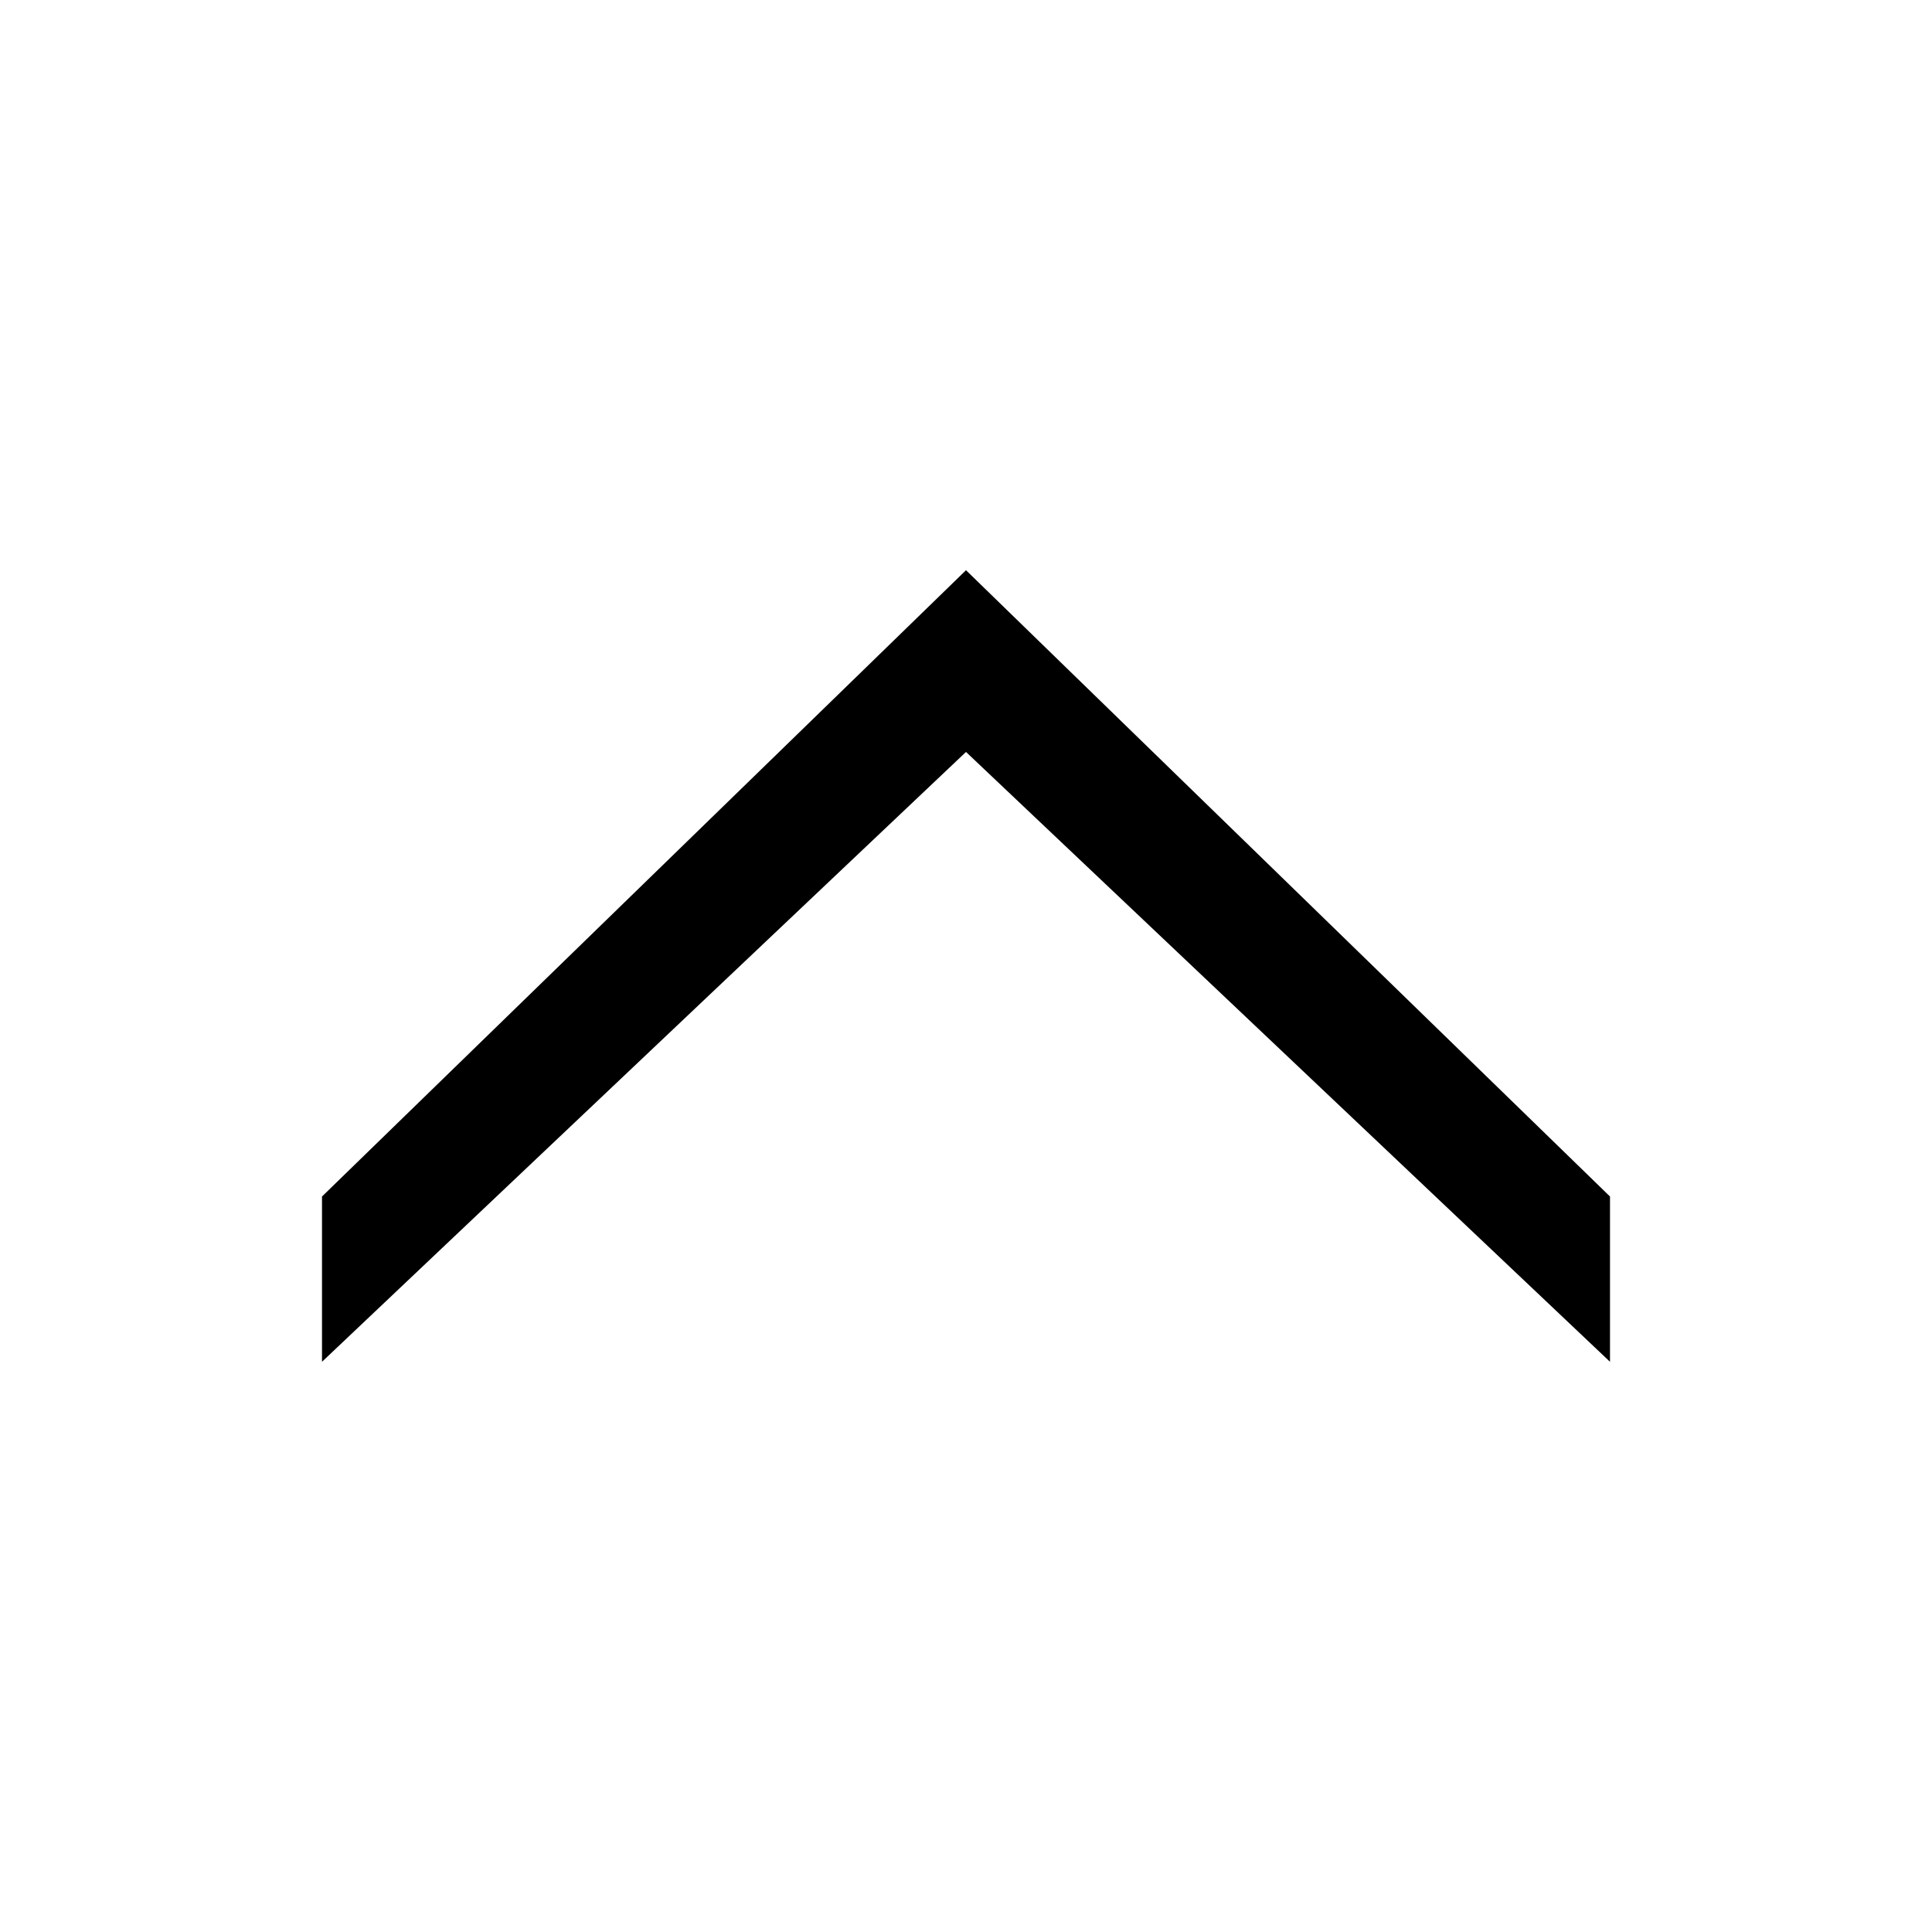
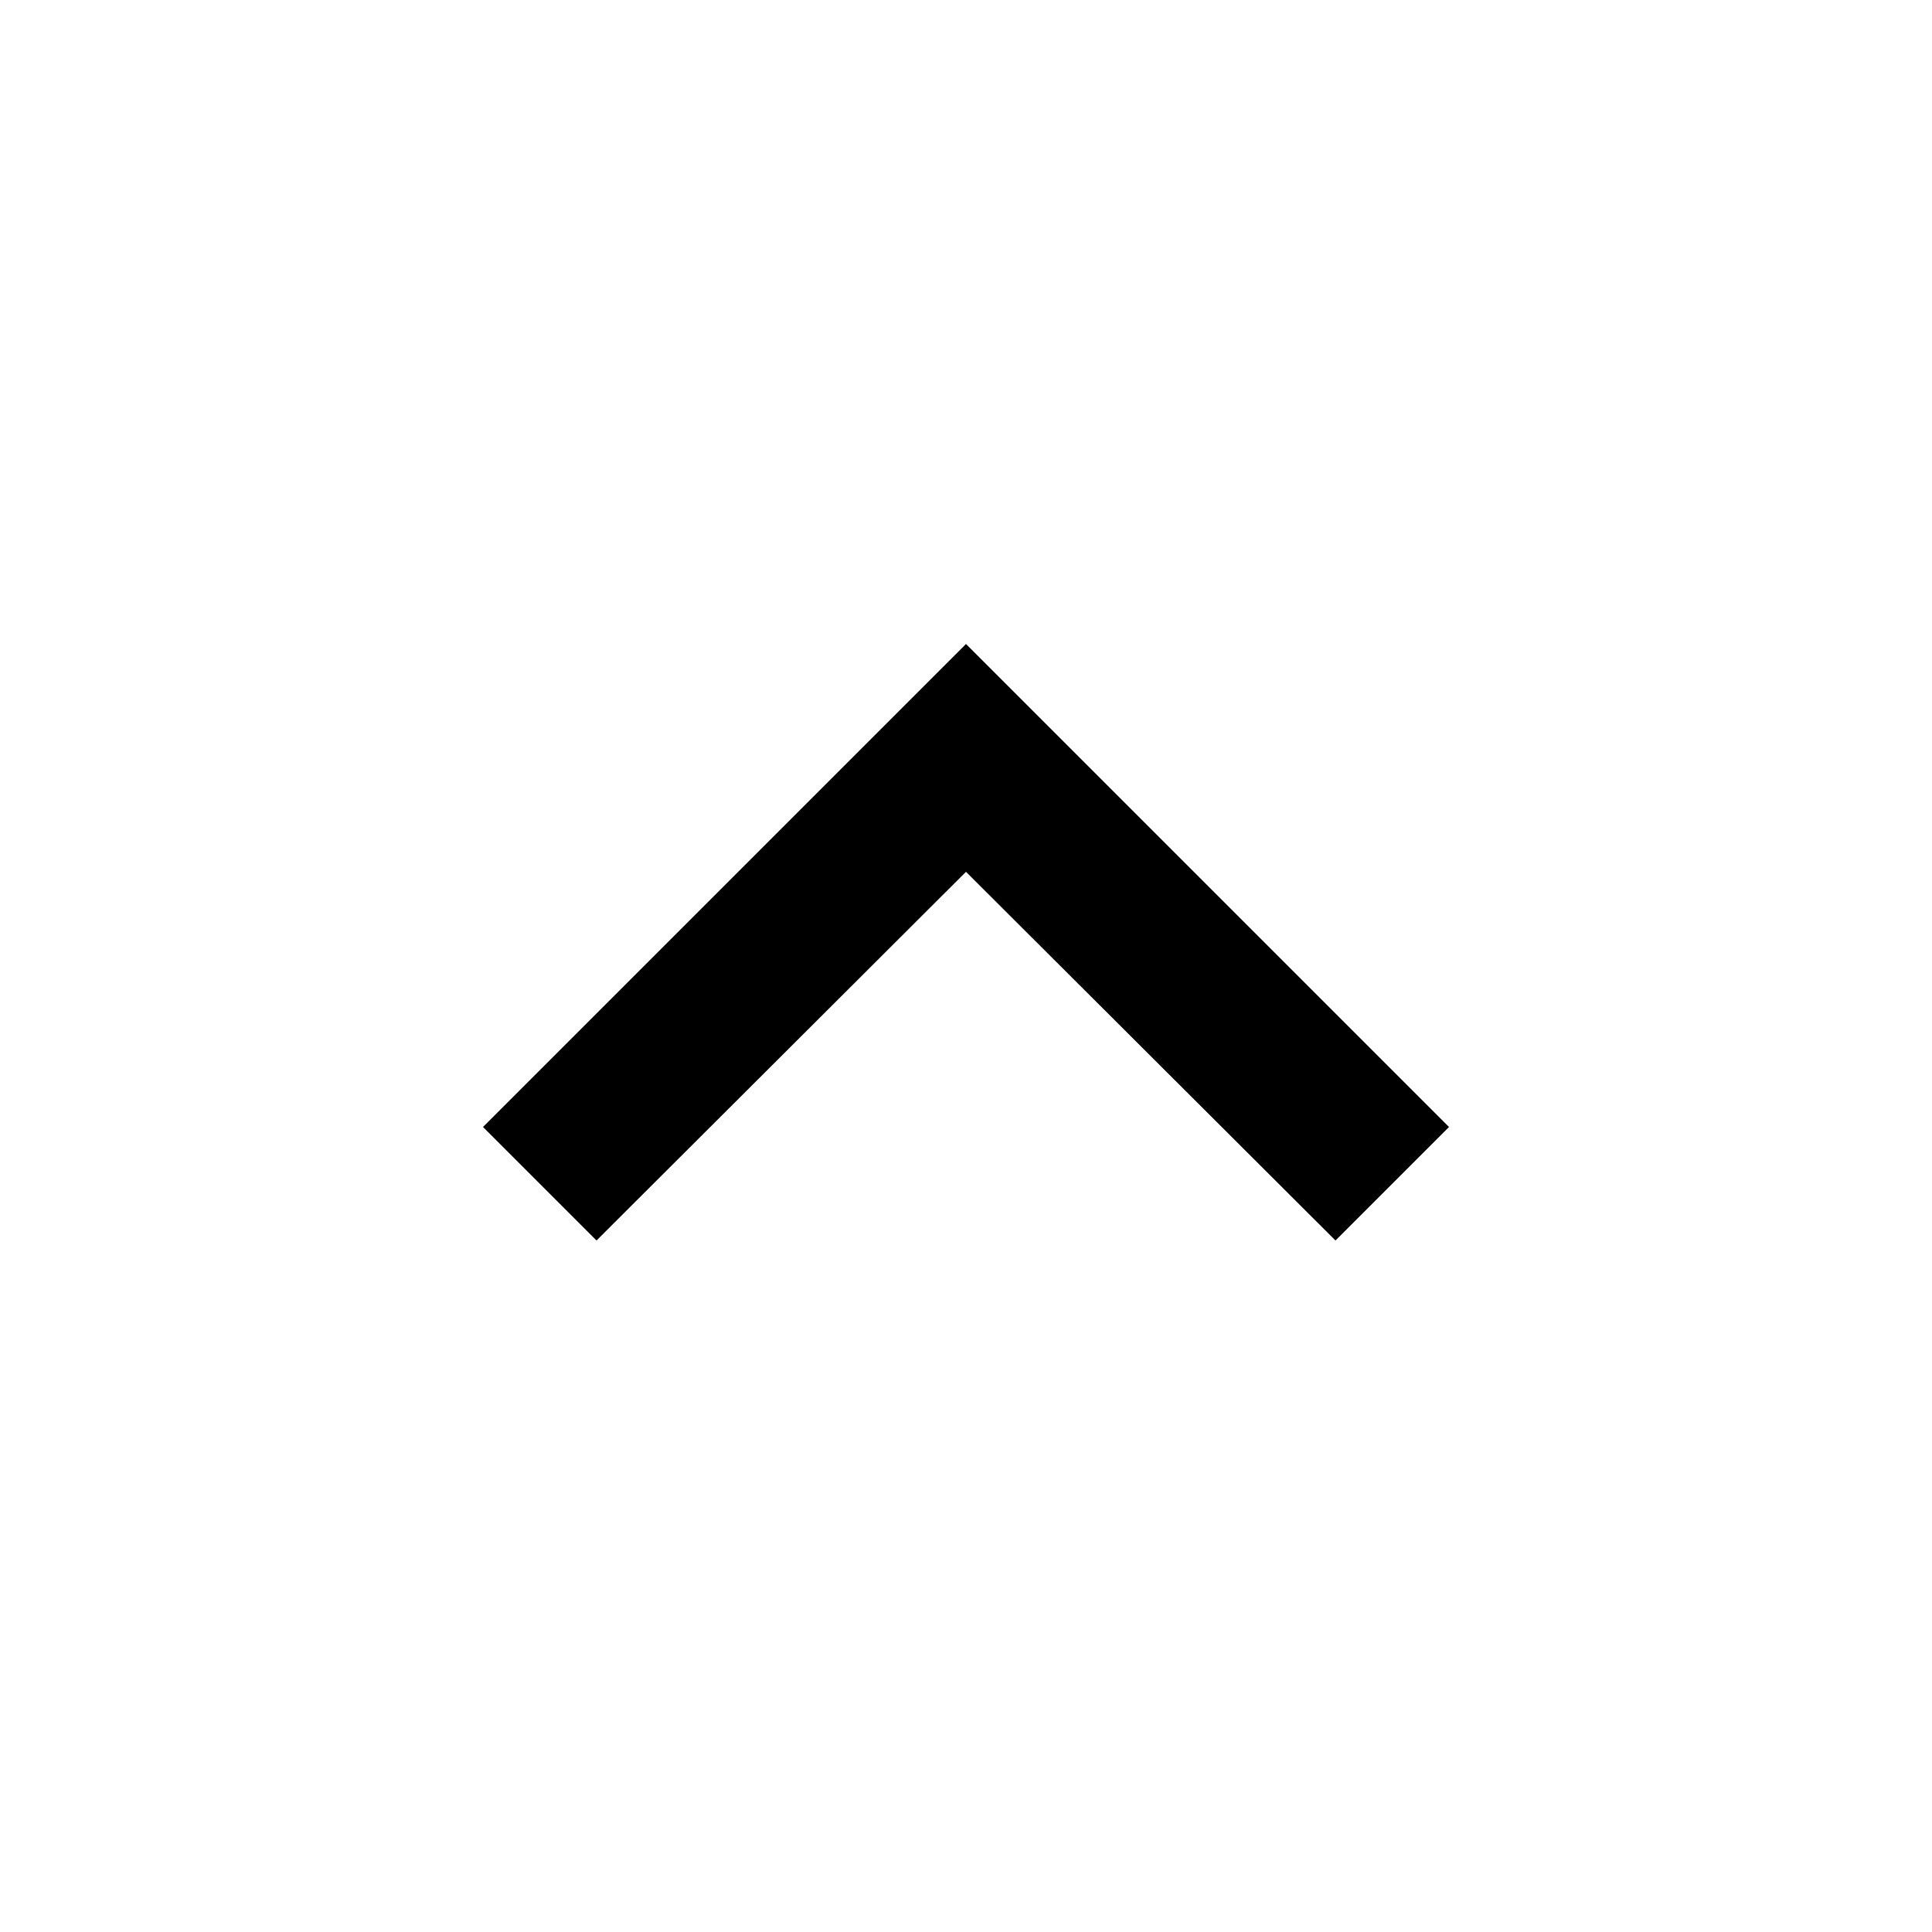
- <svg xmlns="http://www.w3.org/2000/svg" version="1.1" width="48" height="48" viewBox="0 0 48 48" enable-background="new 0 0 76.00 76.00" xml:space="preserve" id="svg4">
-   <defs id="defs8" />
-   <path fill="#000000" fill-opacity="1" stroke-width="0.205" stroke-linejoin="round" d="M 24,18.682 8,33.833 V 29.727 L 24,14.167 40,29.727 v 4.106 z" id="path2" />
+ <svg xmlns="http://www.w3.org/2000/svg" height="24px" viewBox="0 0 24 24" width="24px" fill="#000000">
+   <path d="M0 0h24v24H0V0z" fill="none" />
+   <path d="M12 8l-6 6 1.41 1.41L12 10.83l4.59 4.58L18 14l-6-6z" />
</svg>
